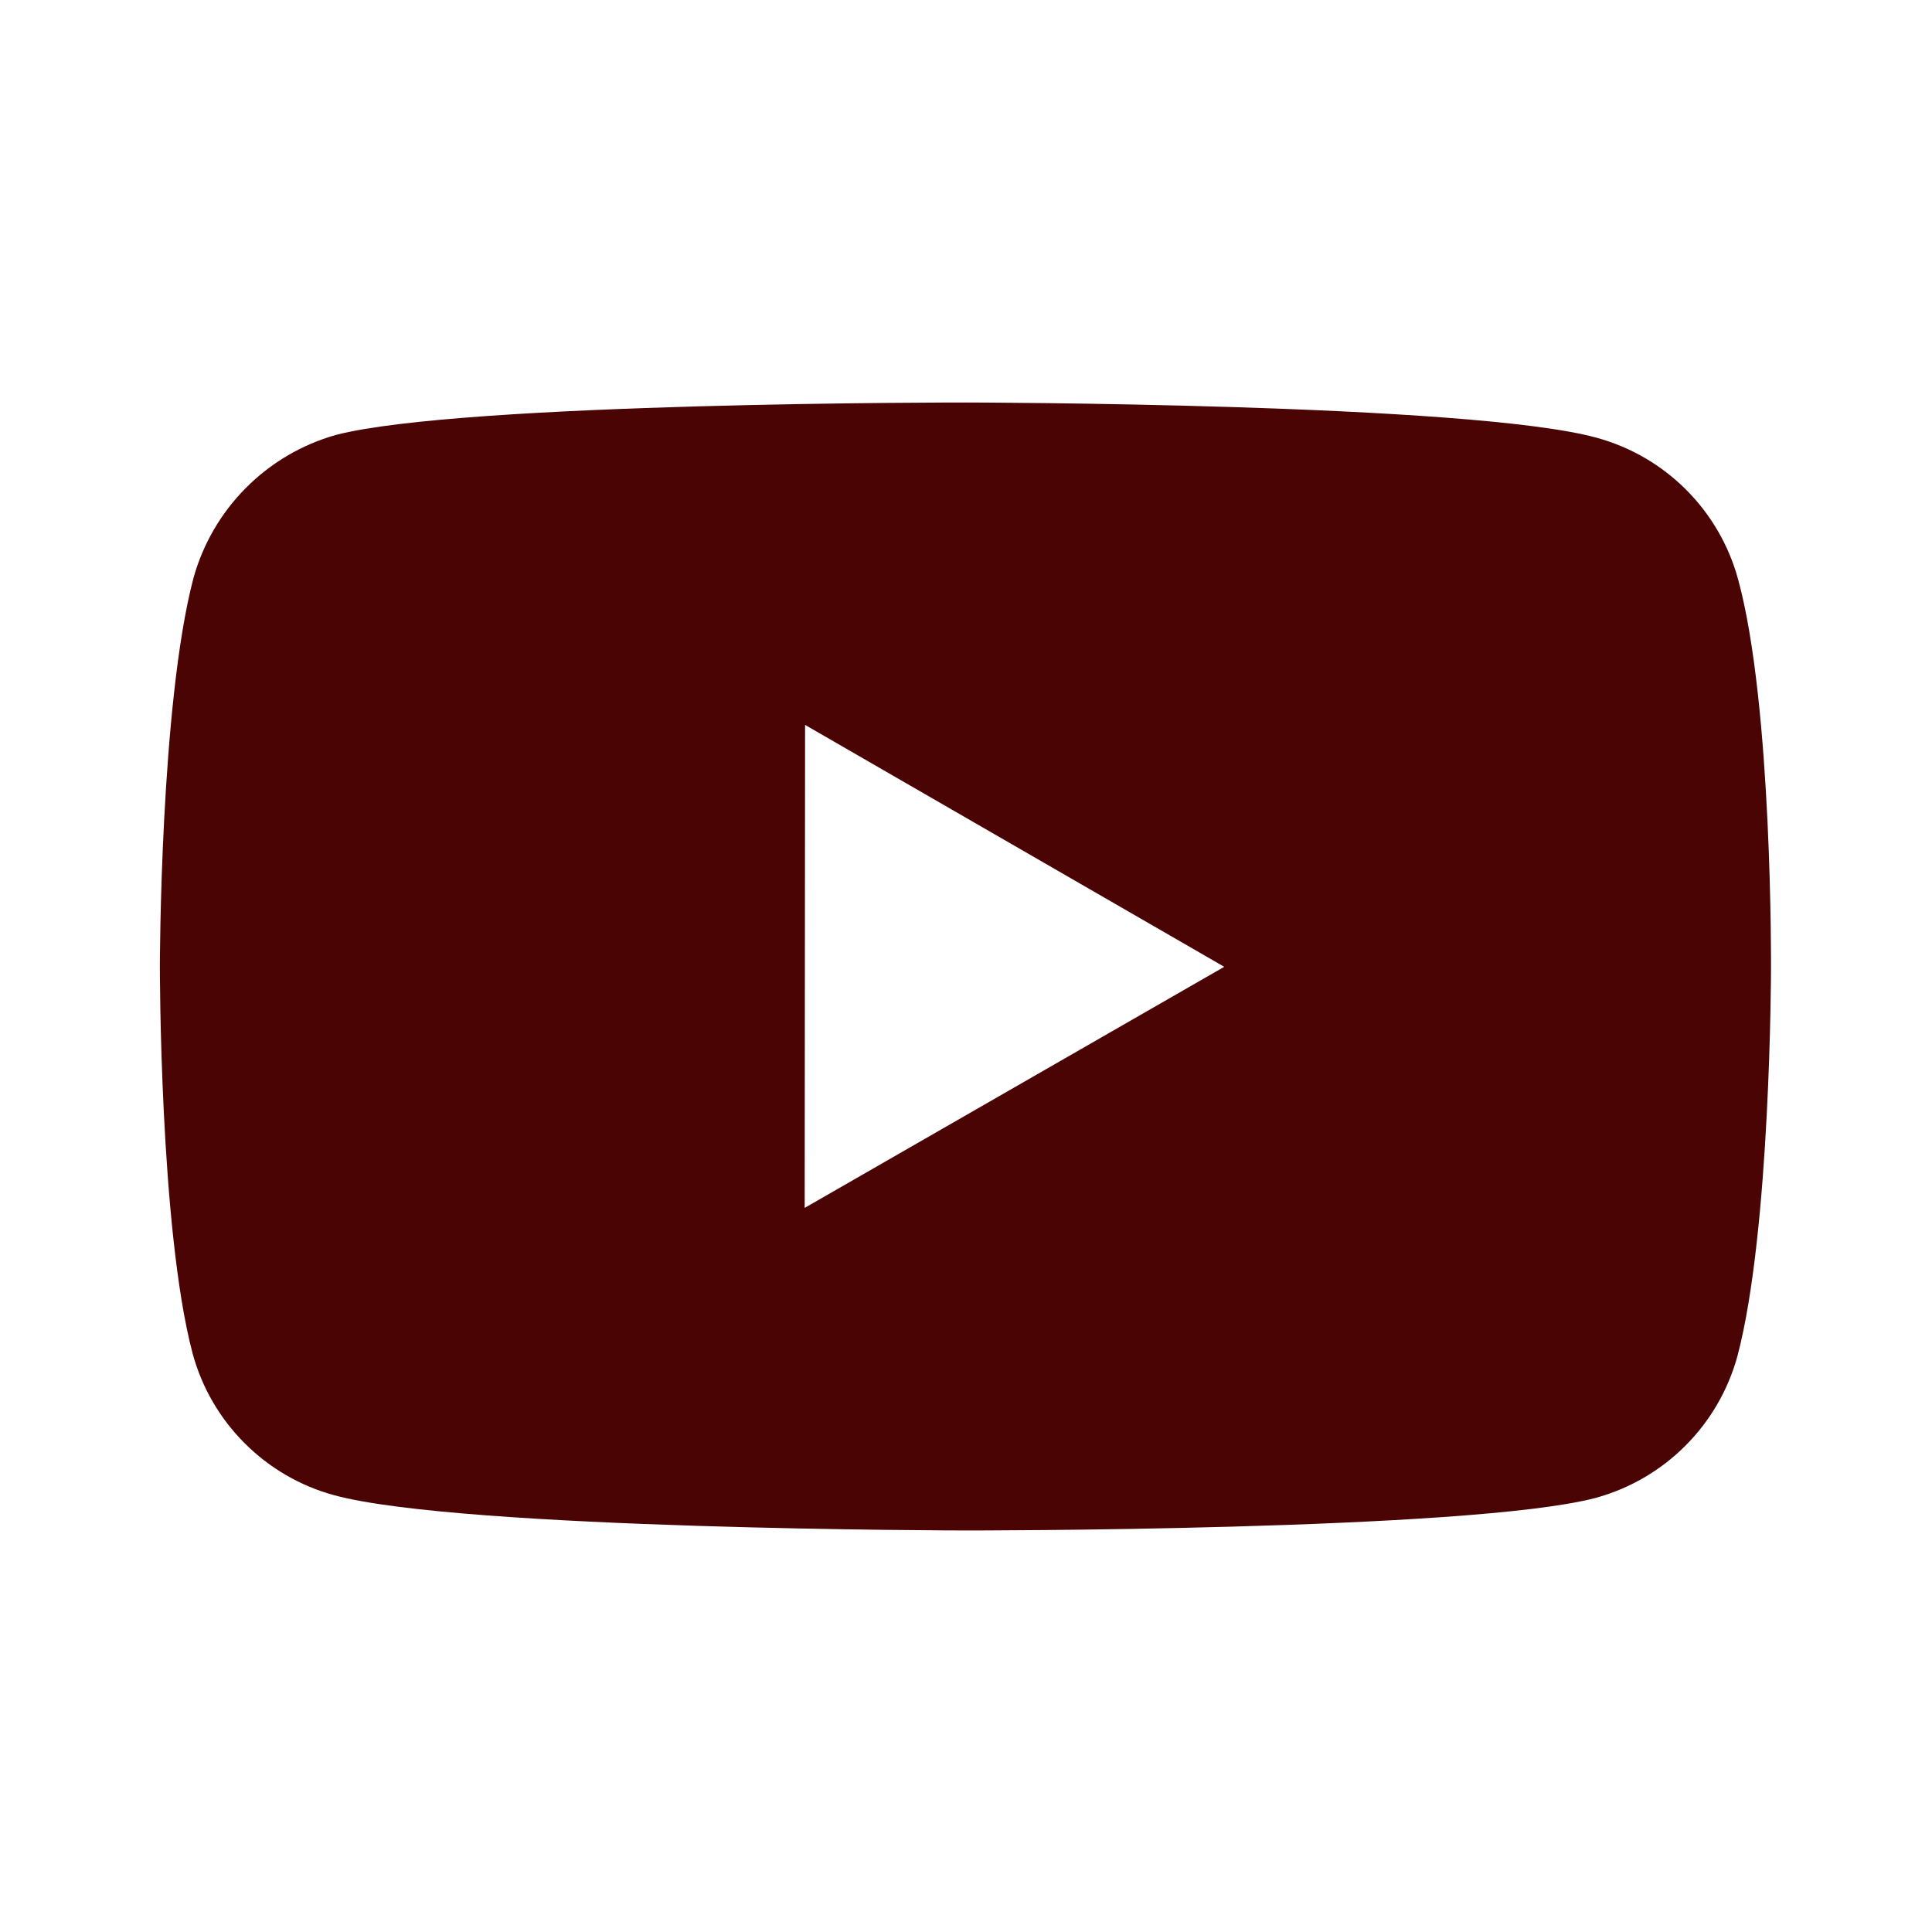
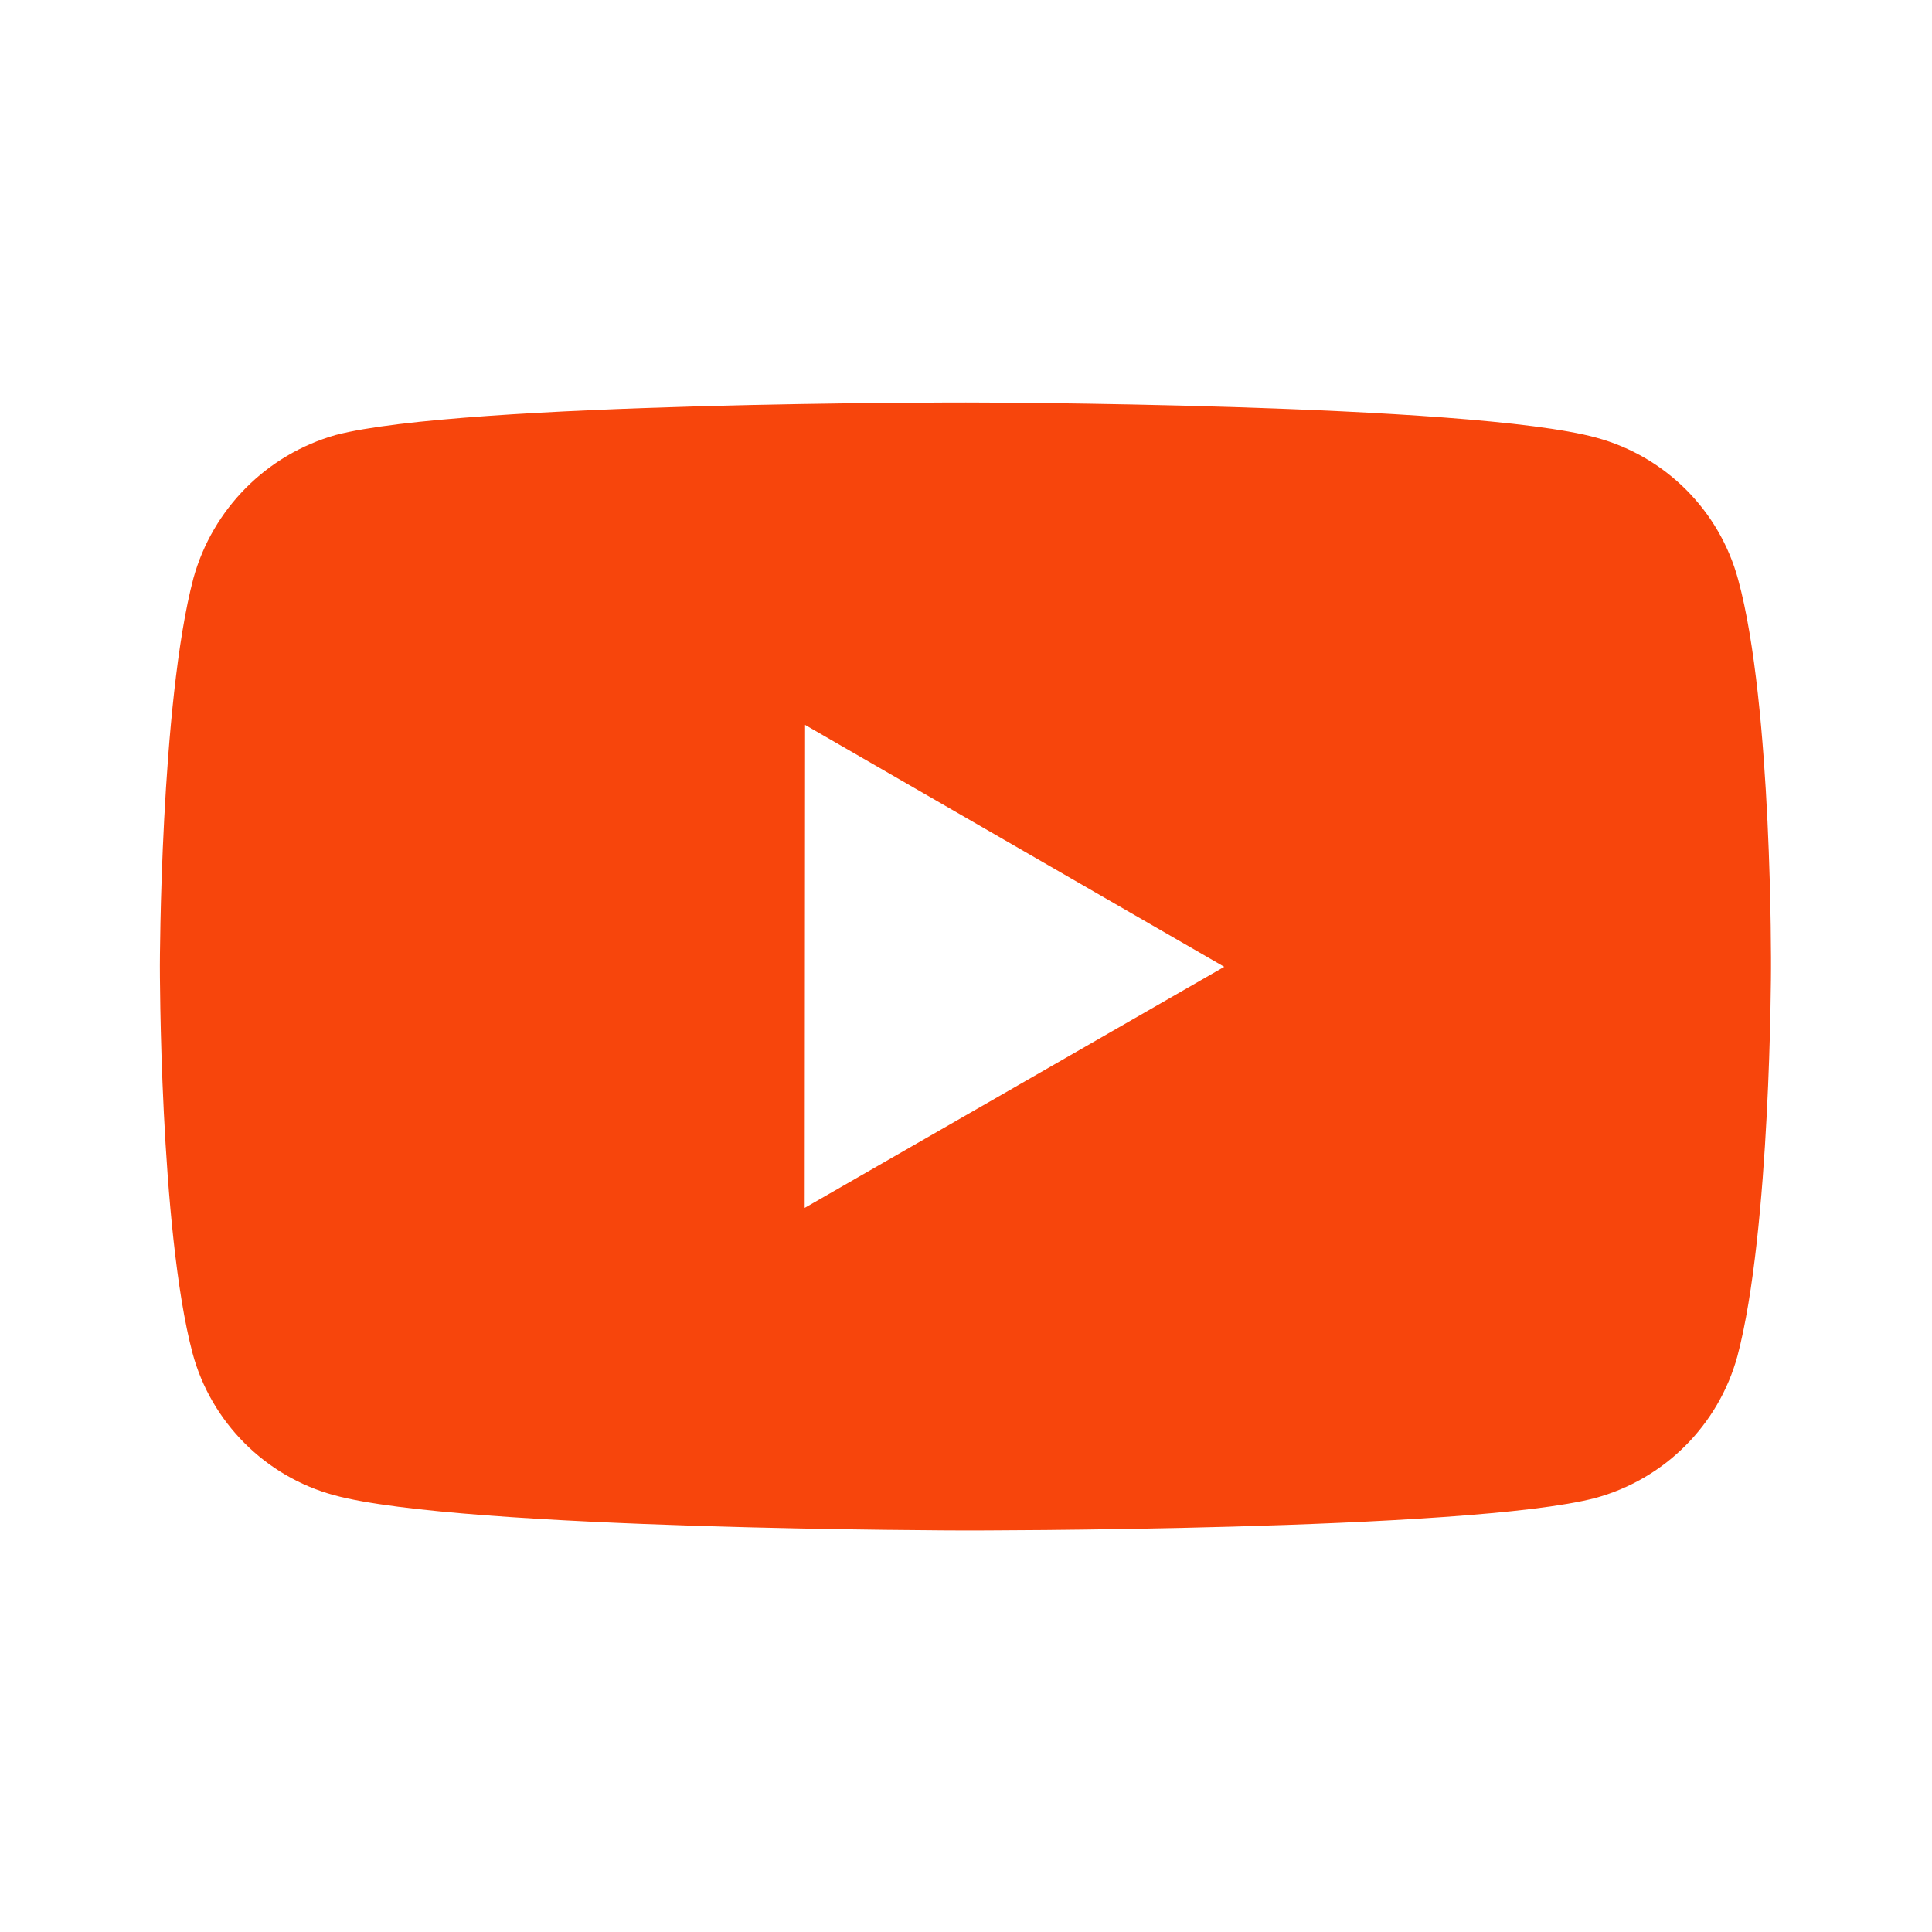
<svg xmlns="http://www.w3.org/2000/svg" width="24" height="24">
-   <path fill="#4a0404" d="M21.593 7.203a2.506 2.506 0 0 0-1.762-1.766C18.265 5.007 12 5 12 5s-6.264-.007-7.831.404a2.56 2.56 0 0 0-1.766 1.778c-.413 1.566-.417 4.814-.417 4.814s-.004 3.264.406 4.814c.23.857.905 1.534 1.763 1.765 1.582.43 7.83.437 7.83.437s6.265.007 7.831-.403a2.515 2.515 0 0 0 1.767-1.763c.414-1.565.417-4.812.417-4.812s.02-3.265-.407-4.831zM9.996 15.005l.005-6 5.207 3.005-5.212 2.995z" />
+   <path fill="#f7450c" d="M21.593 7.203a2.506 2.506 0 0 0-1.762-1.766C18.265 5.007 12 5 12 5s-6.264-.007-7.831.404a2.56 2.56 0 0 0-1.766 1.778c-.413 1.566-.417 4.814-.417 4.814s-.004 3.264.406 4.814c.23.857.905 1.534 1.763 1.765 1.582.43 7.83.437 7.83.437s6.265.007 7.831-.403a2.515 2.515 0 0 0 1.767-1.763c.414-1.565.417-4.812.417-4.812s.02-3.265-.407-4.831zM9.996 15.005l.005-6 5.207 3.005-5.212 2.995z" />
</svg>
